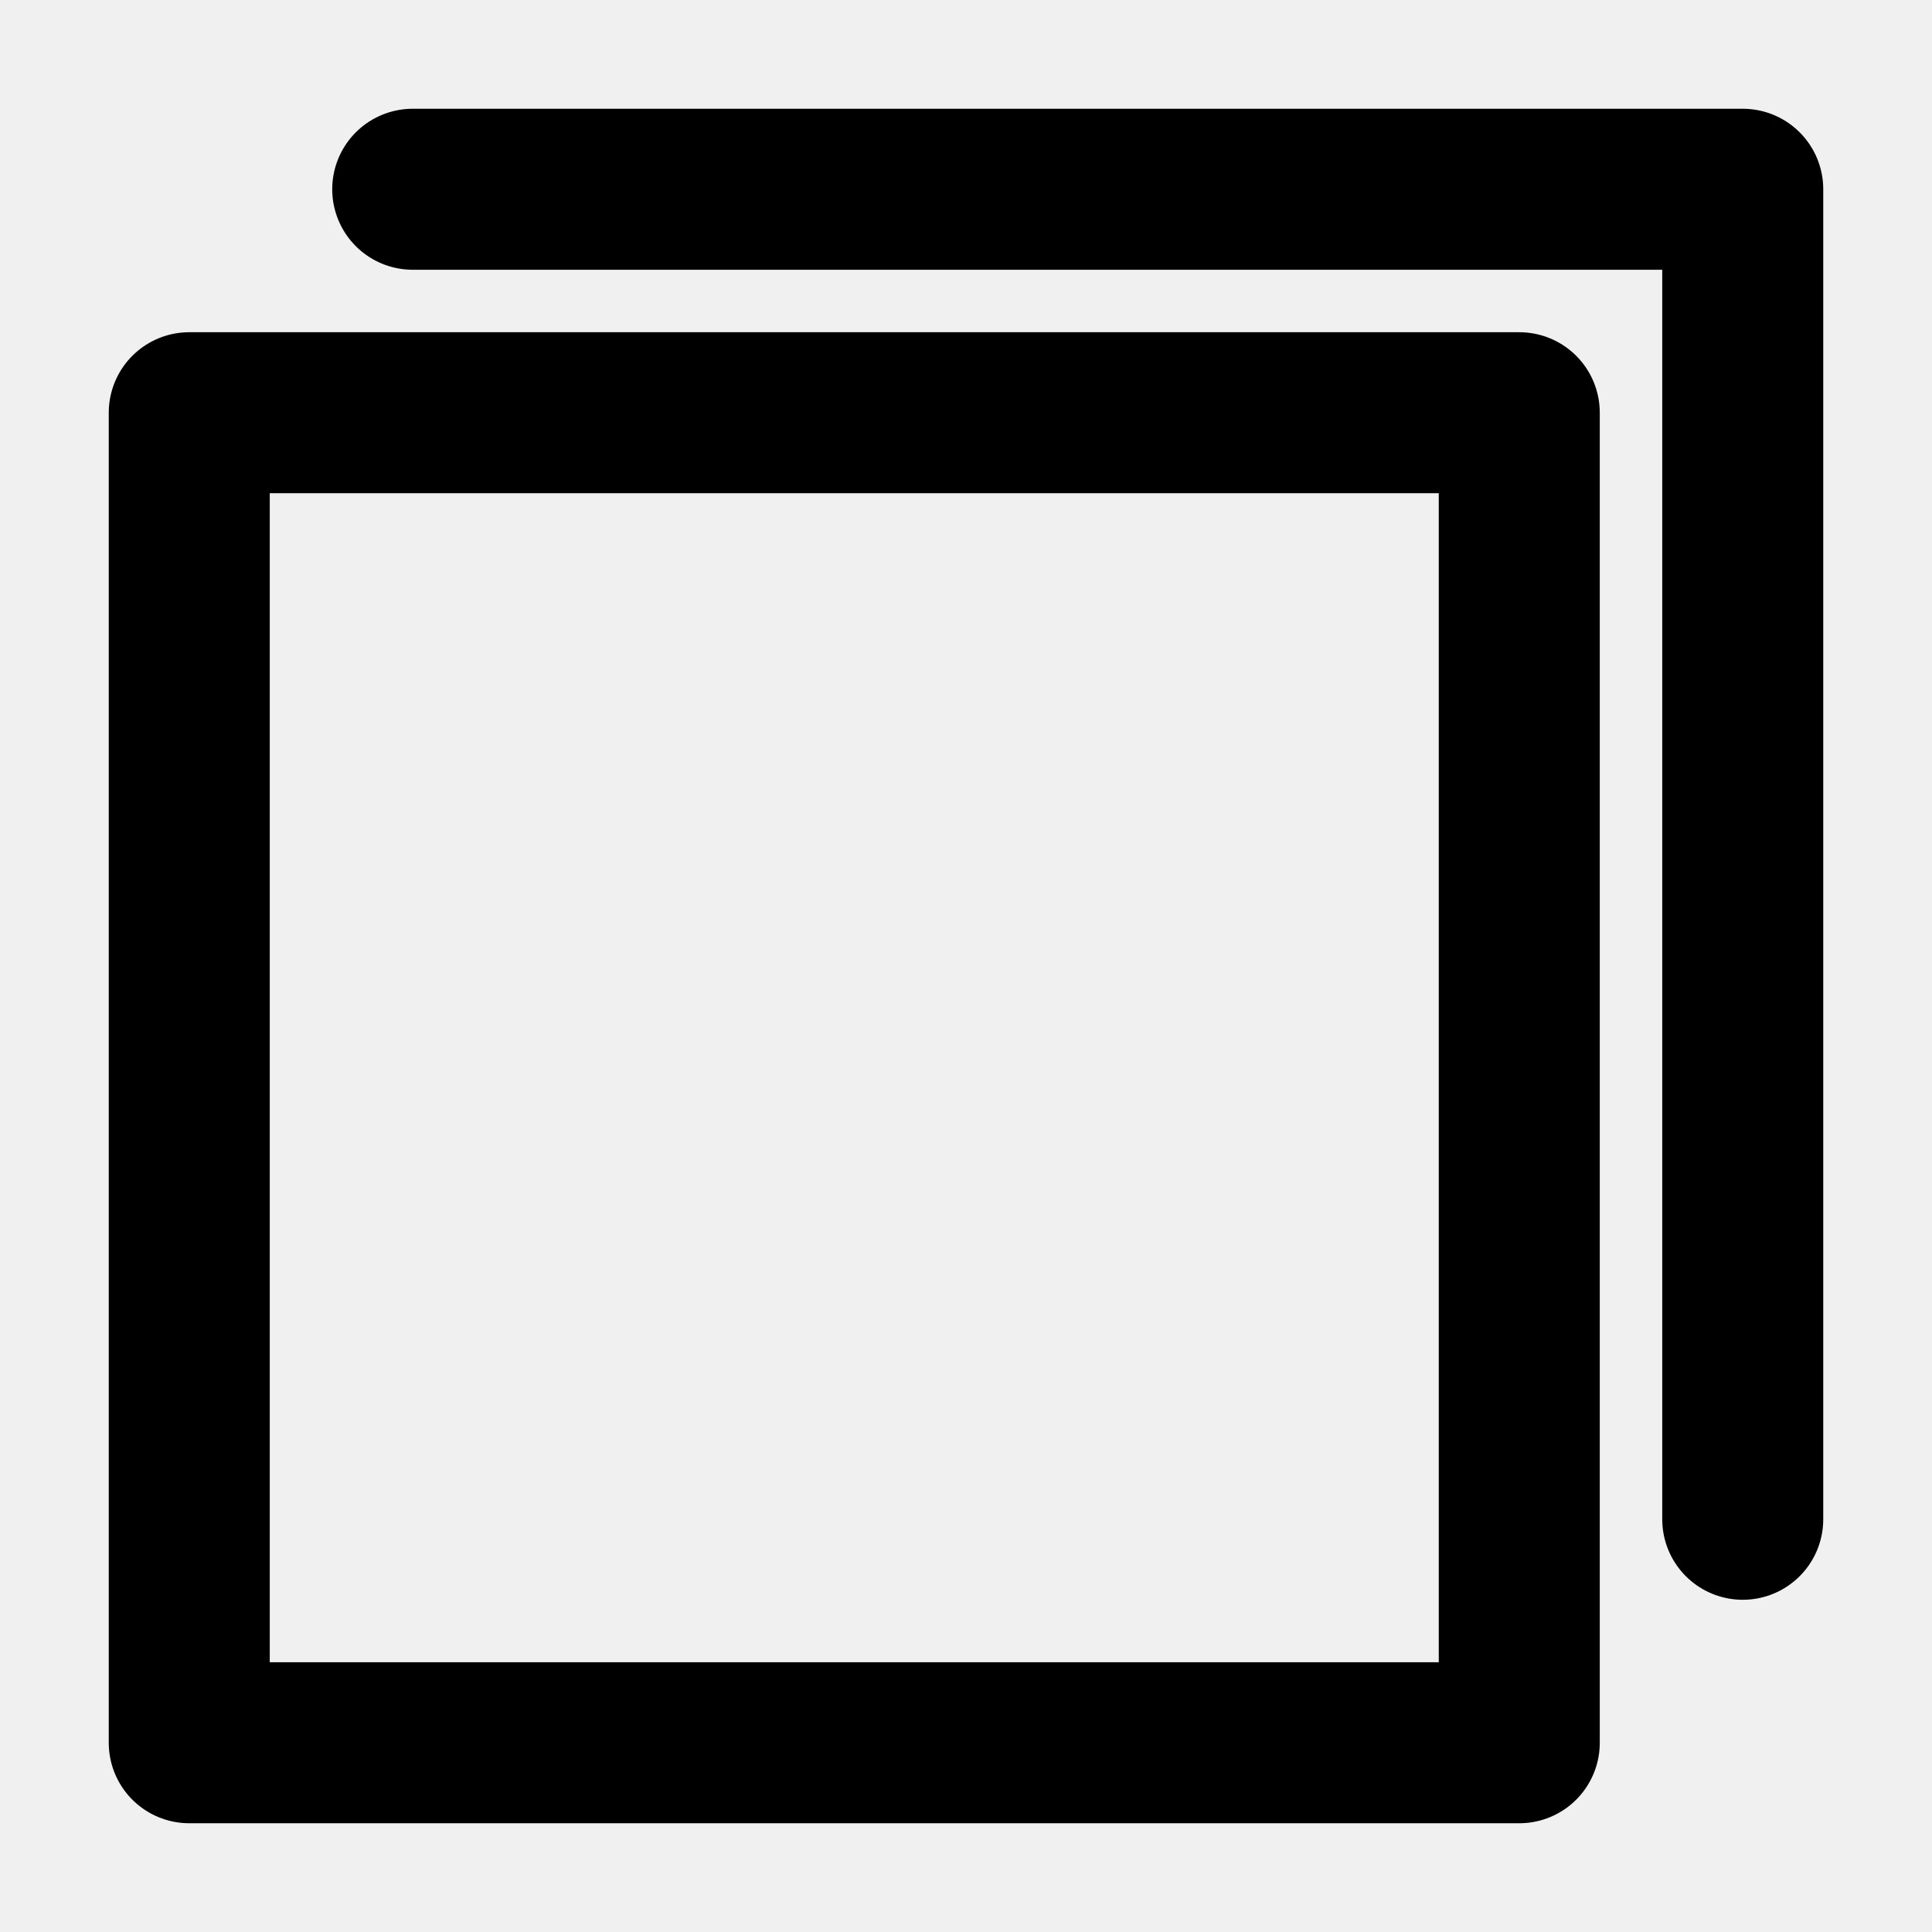
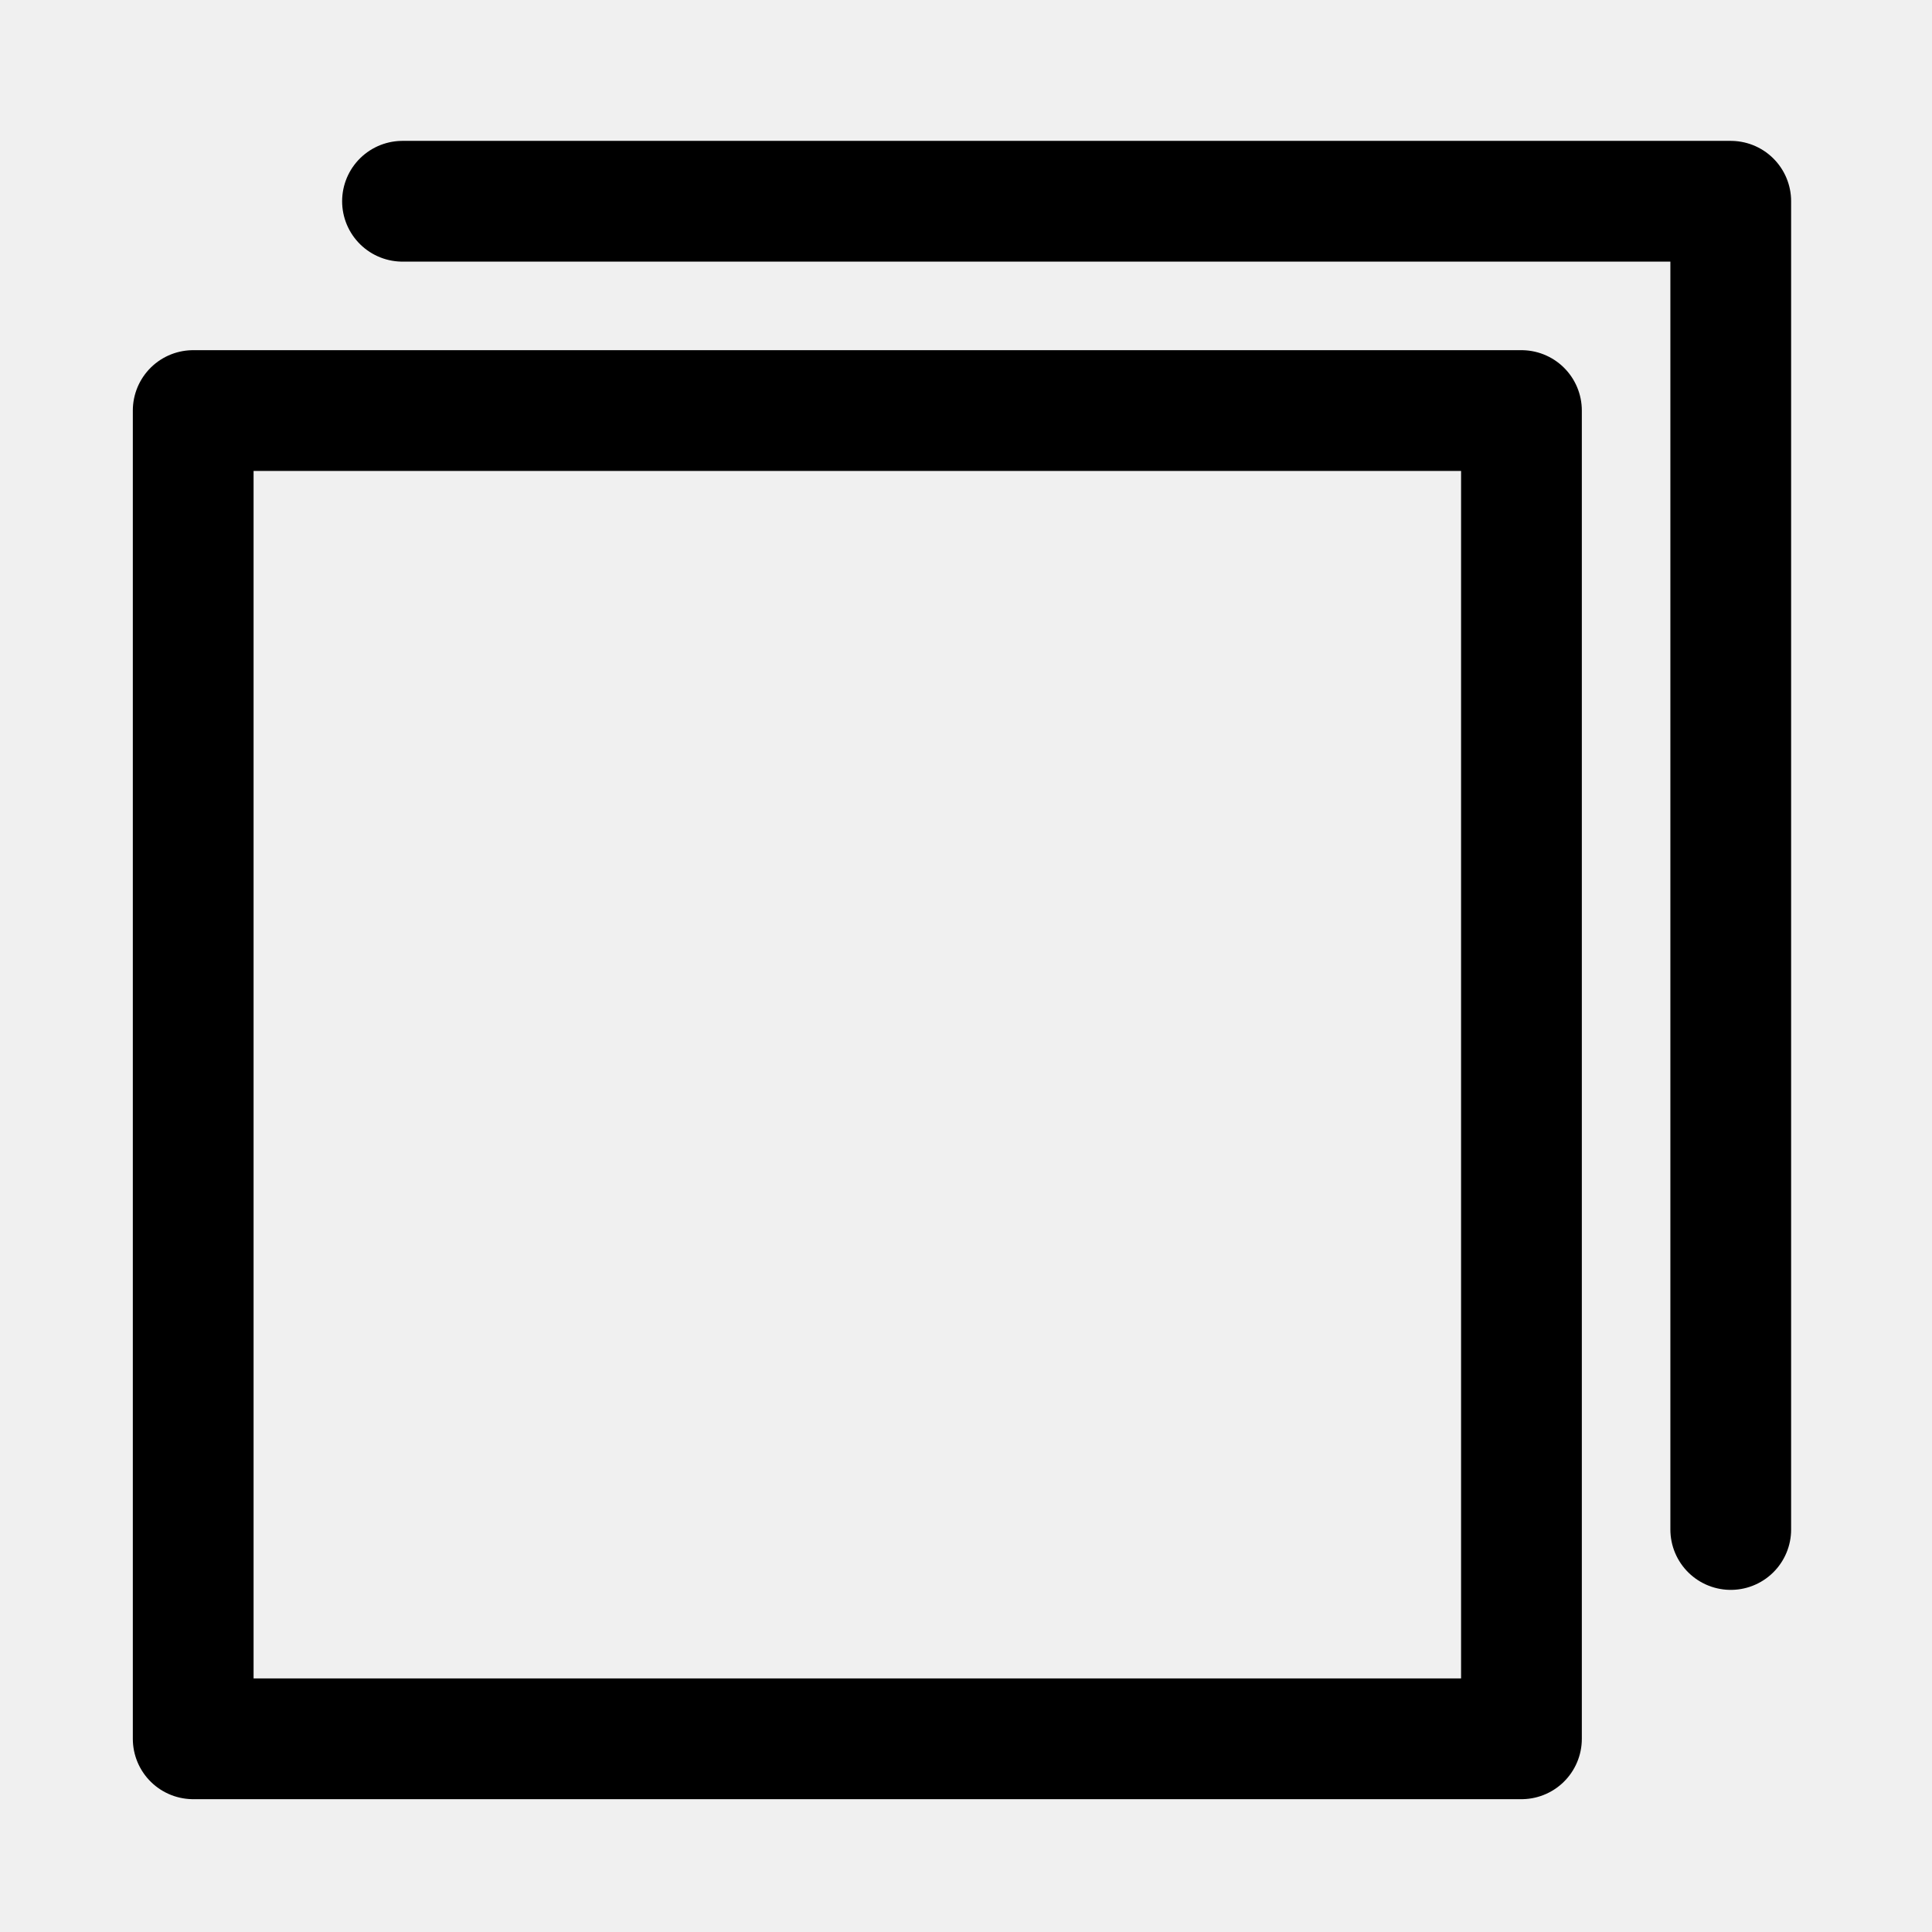
<svg xmlns="http://www.w3.org/2000/svg" width="24" height="24" viewBox="0 0 24 24">
-   <rect stroke="#fff" style="fill:none;fill-opacity:1;stroke:#000000;stroke-width:2;stroke-linejoin:round;stroke-dasharray:none;stroke-opacity:1" width="16.522" height="16.522" x="2.351" y="5.127" />
-   <path stroke="#fff" style="fill:none;fill-opacity:1;stroke:#000000;stroke-width:2;stroke-linecap:round;stroke-linejoin:round;stroke-dasharray:none;stroke-opacity:1" d="M 5.127,2.351 H 21.649 V 18.873" />
+   <path style="fill:none;fill-opacity:1;stroke:#000000;stroke-width:1.5;stroke-linecap:round;stroke-linejoin:round" d="M 5,2.5 H 21.5 V 19 M 2.4,5.1 H 18.9 V 21.6 H 2.4 Z" />
</svg>
